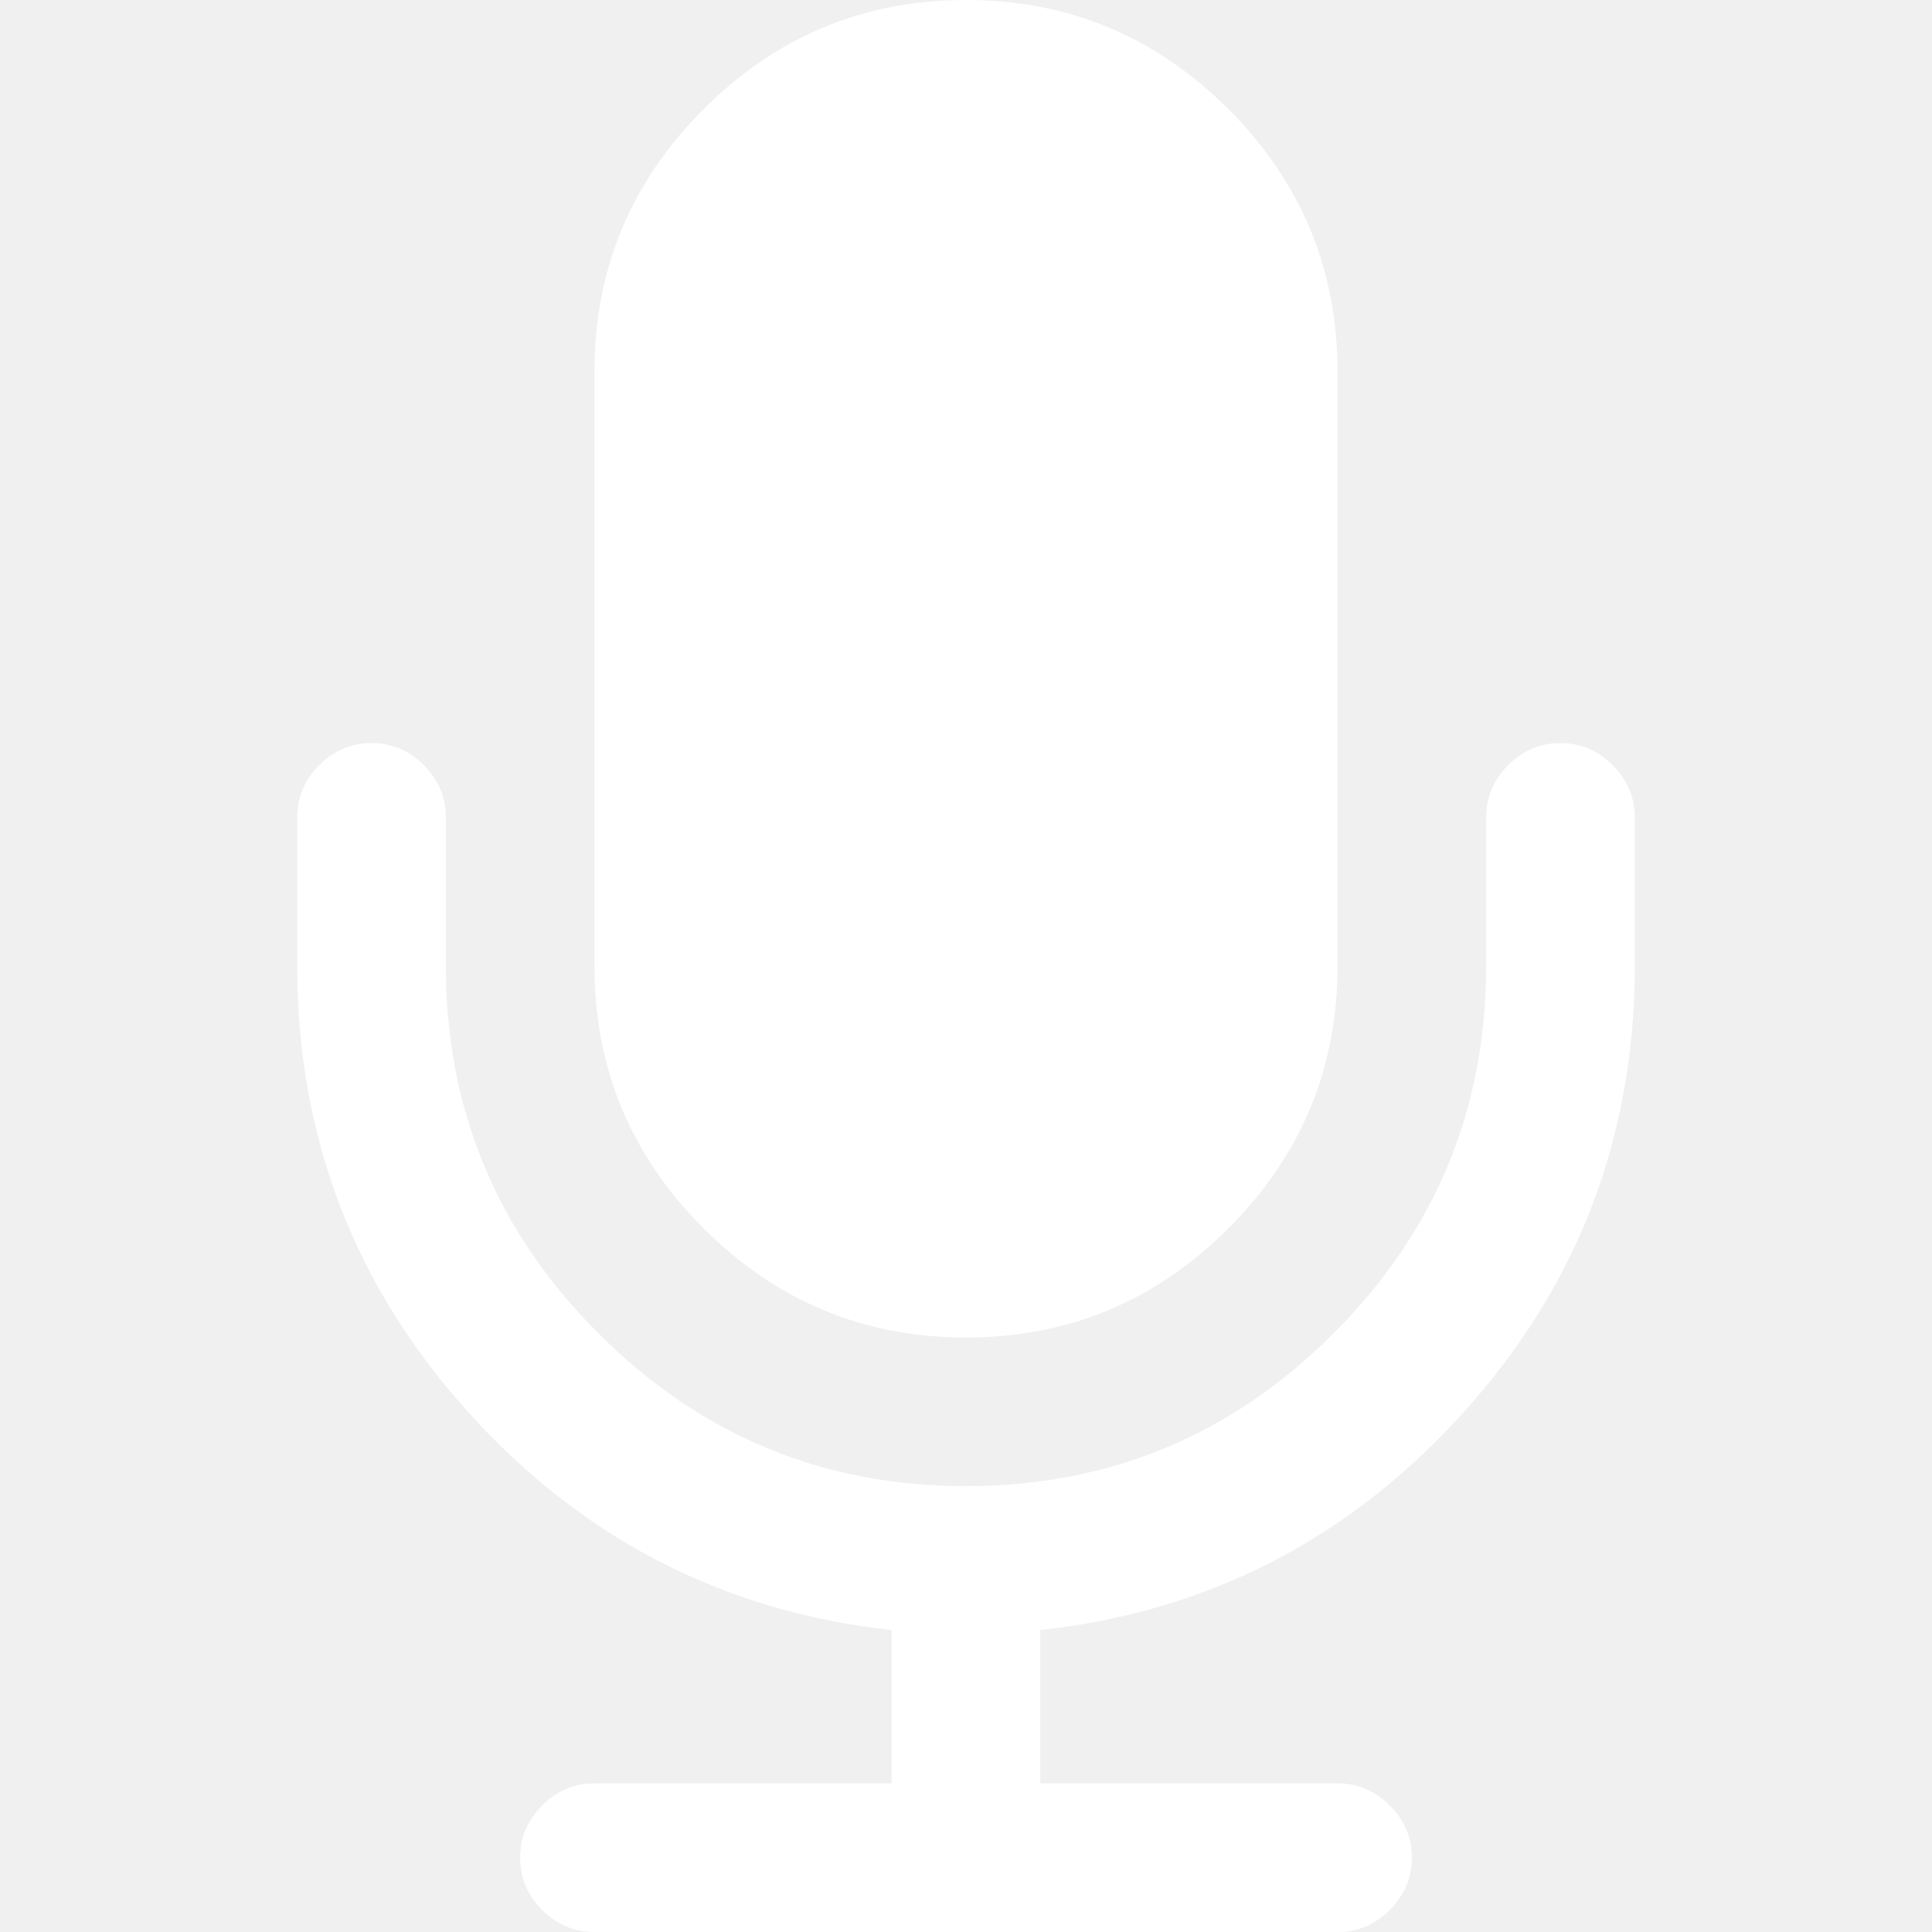
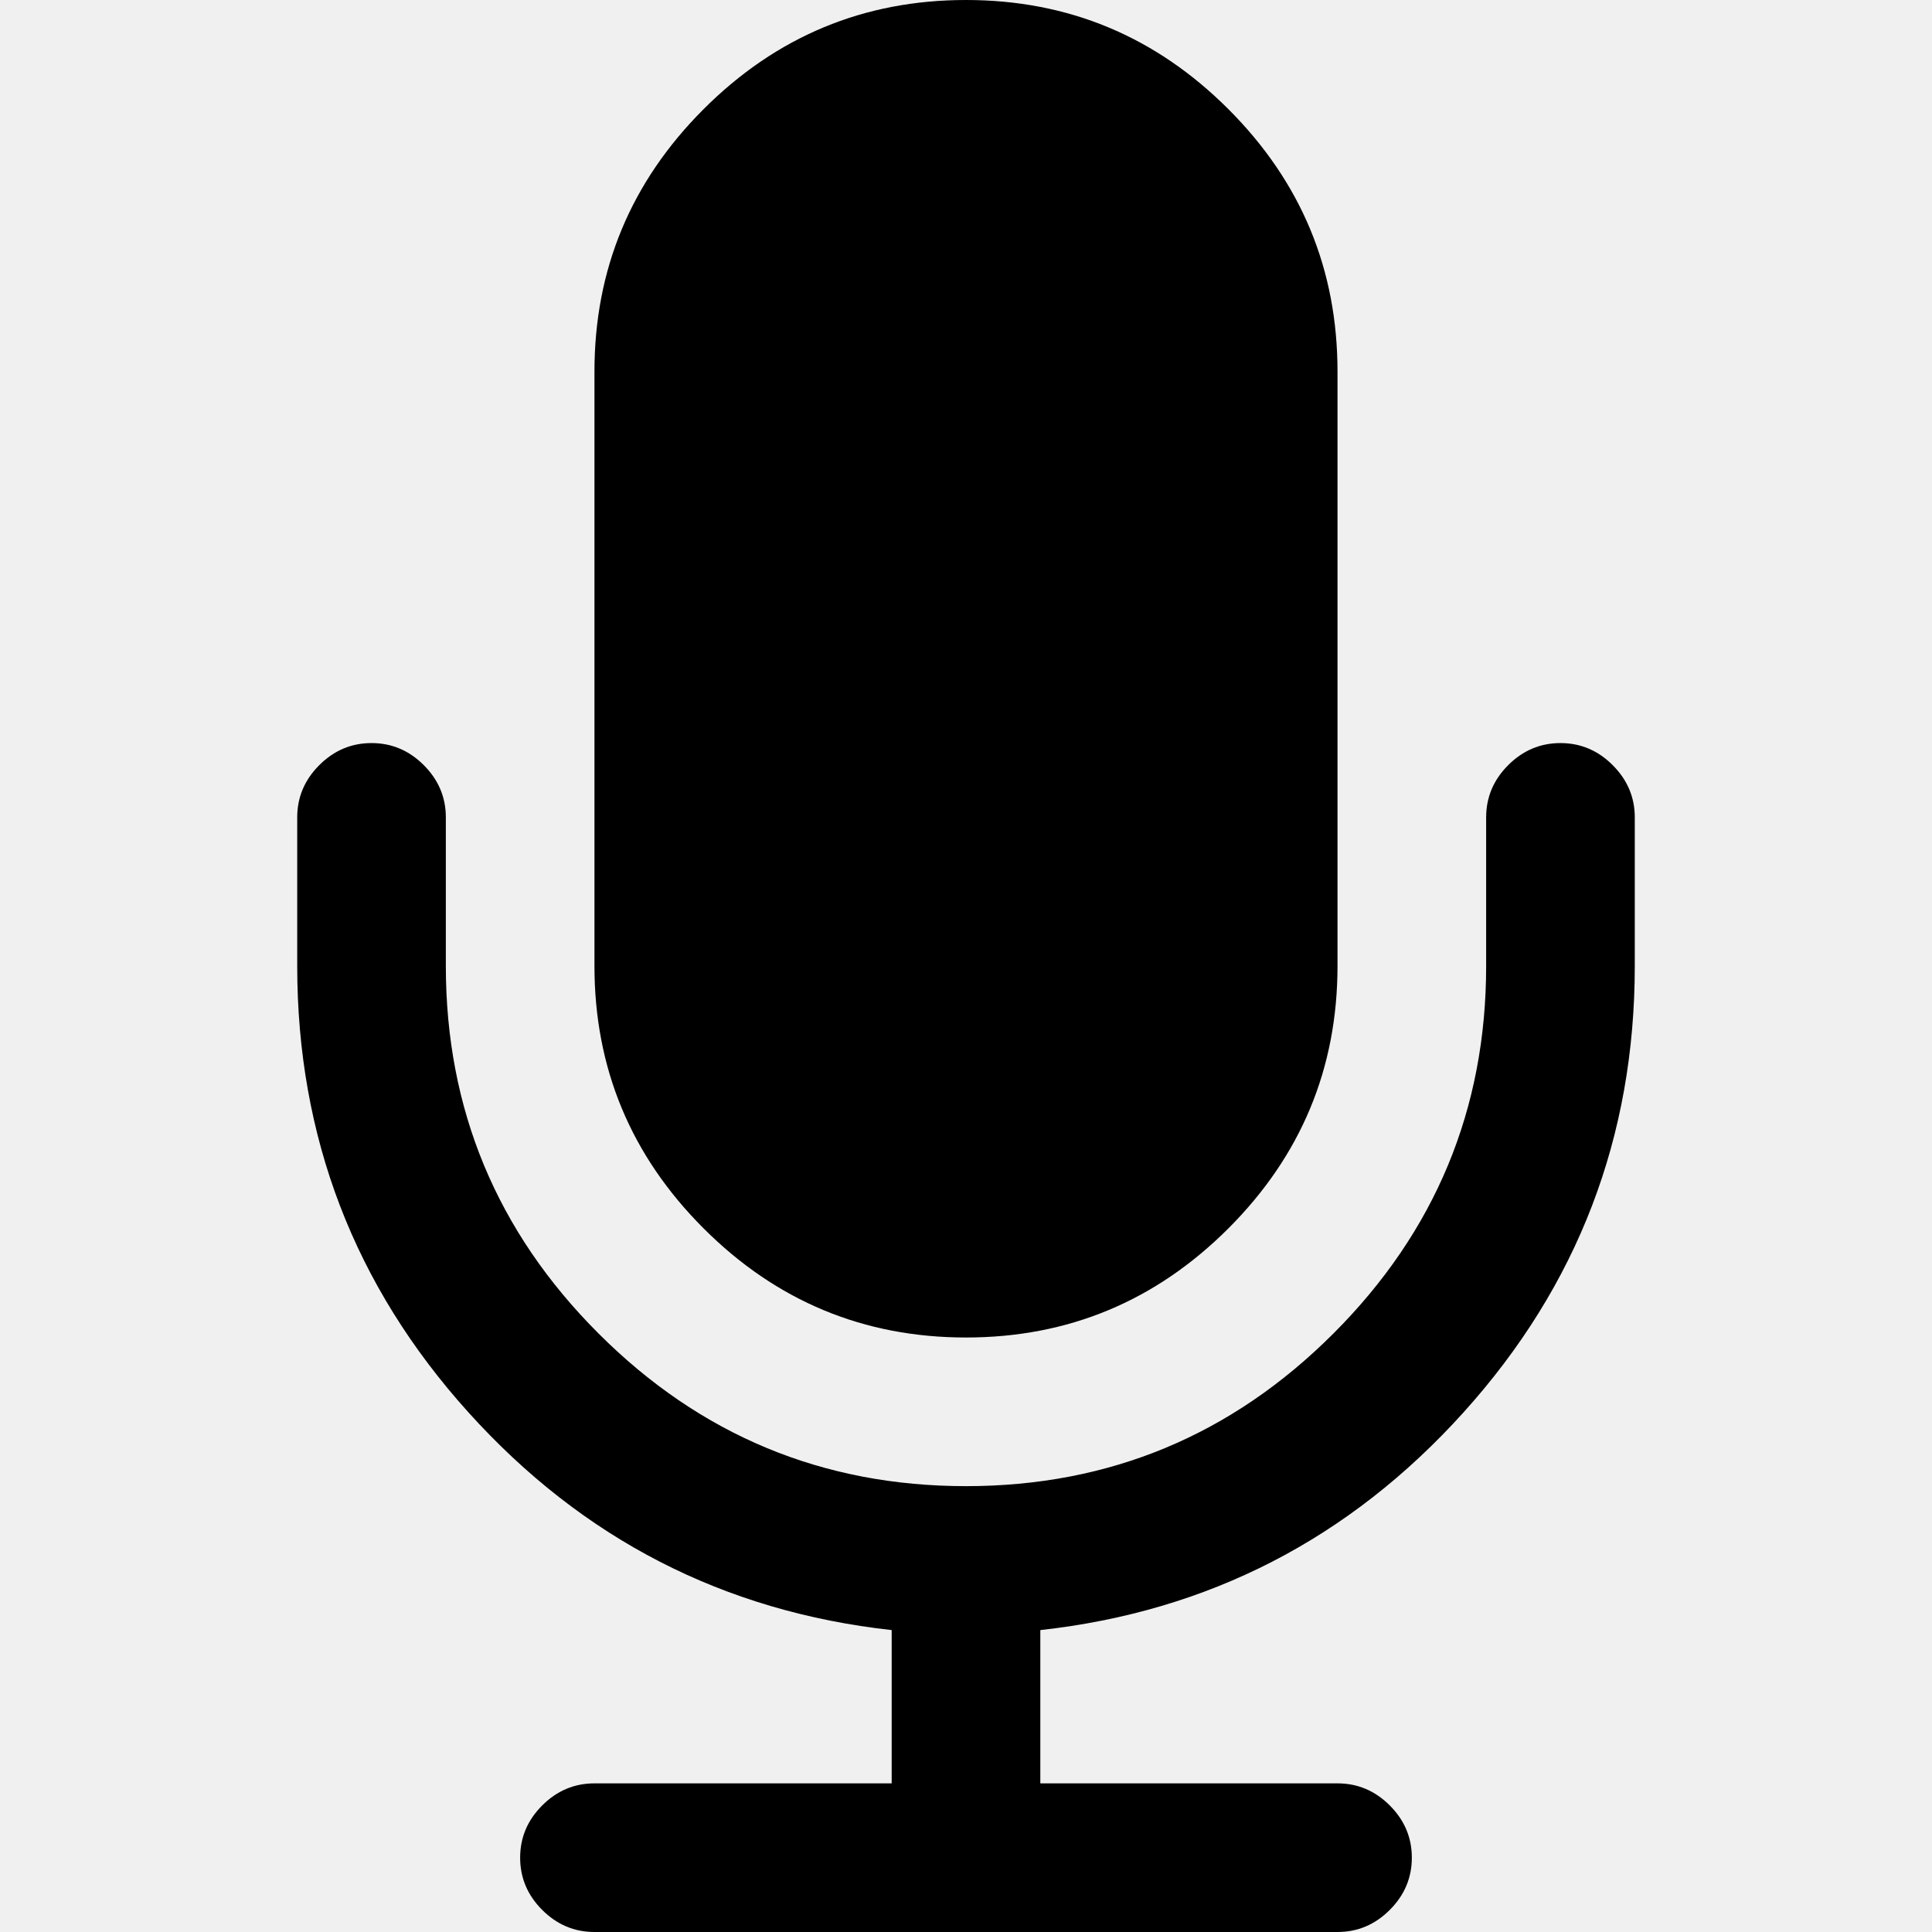
<svg xmlns="http://www.w3.org/2000/svg" version="1.1" id="Capa_1" x="0px" y="0px" width="512px" height="512px" viewBox="0 0 475.085 475.085" style="enable-background:new 0 0 475.085 475.085;" xml:space="preserve">
  <g>
    <link type="text/css" id="dark-mode" rel="stylesheet" href="" class="active-path" />
    <style type="text/css" id="dark-mode-custom-style" class="active-path" />
    <g>
      <g>
-         <path d="M237.541,328.897c25.128,0,46.632-8.946,64.523-26.83c17.888-17.884,26.833-39.399,26.833-64.525V91.365    c0-25.126-8.938-46.632-26.833-64.525C284.173,8.951,262.669,0,237.541,0c-25.125,0-46.632,8.951-64.524,26.84    c-17.893,17.89-26.838,39.399-26.838,64.525v146.177c0,25.125,8.949,46.641,26.838,64.525    C190.906,319.951,212.416,328.897,237.541,328.897z" data-original="#000000" class="active-path" fill="#ffffff" />
-         <path d="M396.563,188.15c-3.606-3.617-7.898-5.426-12.847-5.426c-4.944,0-9.226,1.809-12.847,5.426    c-3.613,3.616-5.421,7.898-5.421,12.845v36.547c0,35.214-12.518,65.333-37.548,90.362c-25.022,25.03-55.145,37.545-90.36,37.545    c-35.214,0-65.334-12.515-90.365-37.545c-25.028-25.022-37.541-55.147-37.541-90.362v-36.547c0-4.947-1.809-9.229-5.424-12.845    c-3.617-3.617-7.895-5.426-12.847-5.426c-4.952,0-9.235,1.809-12.85,5.426c-3.618,3.616-5.426,7.898-5.426,12.845v36.547    c0,42.065,14.04,78.659,42.112,109.776c28.073,31.118,62.762,48.961,104.068,53.526v37.691h-73.089    c-4.949,0-9.231,1.811-12.847,5.428c-3.617,3.614-5.426,7.898-5.426,12.847c0,4.941,1.809,9.233,5.426,12.847    c3.616,3.614,7.898,5.428,12.847,5.428h182.719c4.948,0,9.236-1.813,12.847-5.428c3.621-3.613,5.431-7.905,5.431-12.847    c0-4.948-1.81-9.232-5.431-12.847c-3.61-3.617-7.898-5.428-12.847-5.428h-73.08v-37.691    c41.299-4.565,75.985-22.408,104.061-53.526c28.076-31.117,42.12-67.711,42.12-109.776v-36.547    C401.998,196.049,400.185,191.77,396.563,188.15z" data-original="#000000" class="active-path" fill="#ffffff" />
+         <path d="M237.541,328.897c25.128,0,46.632-8.946,64.523-26.83c17.888-17.884,26.833-39.399,26.833-64.525V91.365    c0-25.126-8.938-46.632-26.833-64.525C284.173,8.951,262.669,0,237.541,0c-25.125,0-46.632,8.951-64.524,26.84    c-17.893,17.89-26.838,39.399-26.838,64.525v146.177c0,25.125,8.949,46.641,26.838,64.525    C190.906,319.951,212.416,328.897,237.541,328.897z" data-original="#000000" class="active-path" fill="#000000" />
+         <path d="M396.563,188.15c-3.606-3.617-7.898-5.426-12.847-5.426c-4.944,0-9.226,1.809-12.847,5.426    c-3.613,3.616-5.421,7.898-5.421,12.845v36.547c0,35.214-12.518,65.333-37.548,90.362c-25.022,25.03-55.145,37.545-90.36,37.545    c-35.214,0-65.334-12.515-90.365-37.545c-25.028-25.022-37.541-55.147-37.541-90.362v-36.547c0-4.947-1.809-9.229-5.424-12.845    c-3.617-3.617-7.895-5.426-12.847-5.426c-4.952,0-9.235,1.809-12.85,5.426c-3.618,3.616-5.426,7.898-5.426,12.845v36.547    c0,42.065,14.04,78.659,42.112,109.776c28.073,31.118,62.762,48.961,104.068,53.526v37.691h-73.089    c-4.949,0-9.231,1.811-12.847,5.428c-3.617,3.614-5.426,7.898-5.426,12.847c0,4.941,1.809,9.233,5.426,12.847    c3.616,3.614,7.898,5.428,12.847,5.428h182.719c4.948,0,9.236-1.813,12.847-5.428c3.621-3.613,5.431-7.905,5.431-12.847    c0-4.948-1.81-9.232-5.431-12.847c-3.61-3.617-7.898-5.428-12.847-5.428h-73.08v-37.691    c41.299-4.565,75.985-22.408,104.061-53.526c28.076-31.117,42.12-67.711,42.12-109.776v-36.547    C401.998,196.049,400.185,191.77,396.563,188.15z" data-original="#000000" class="active-path" fill="#000000" />
      </g>
    </g>
  </g>
</svg>
